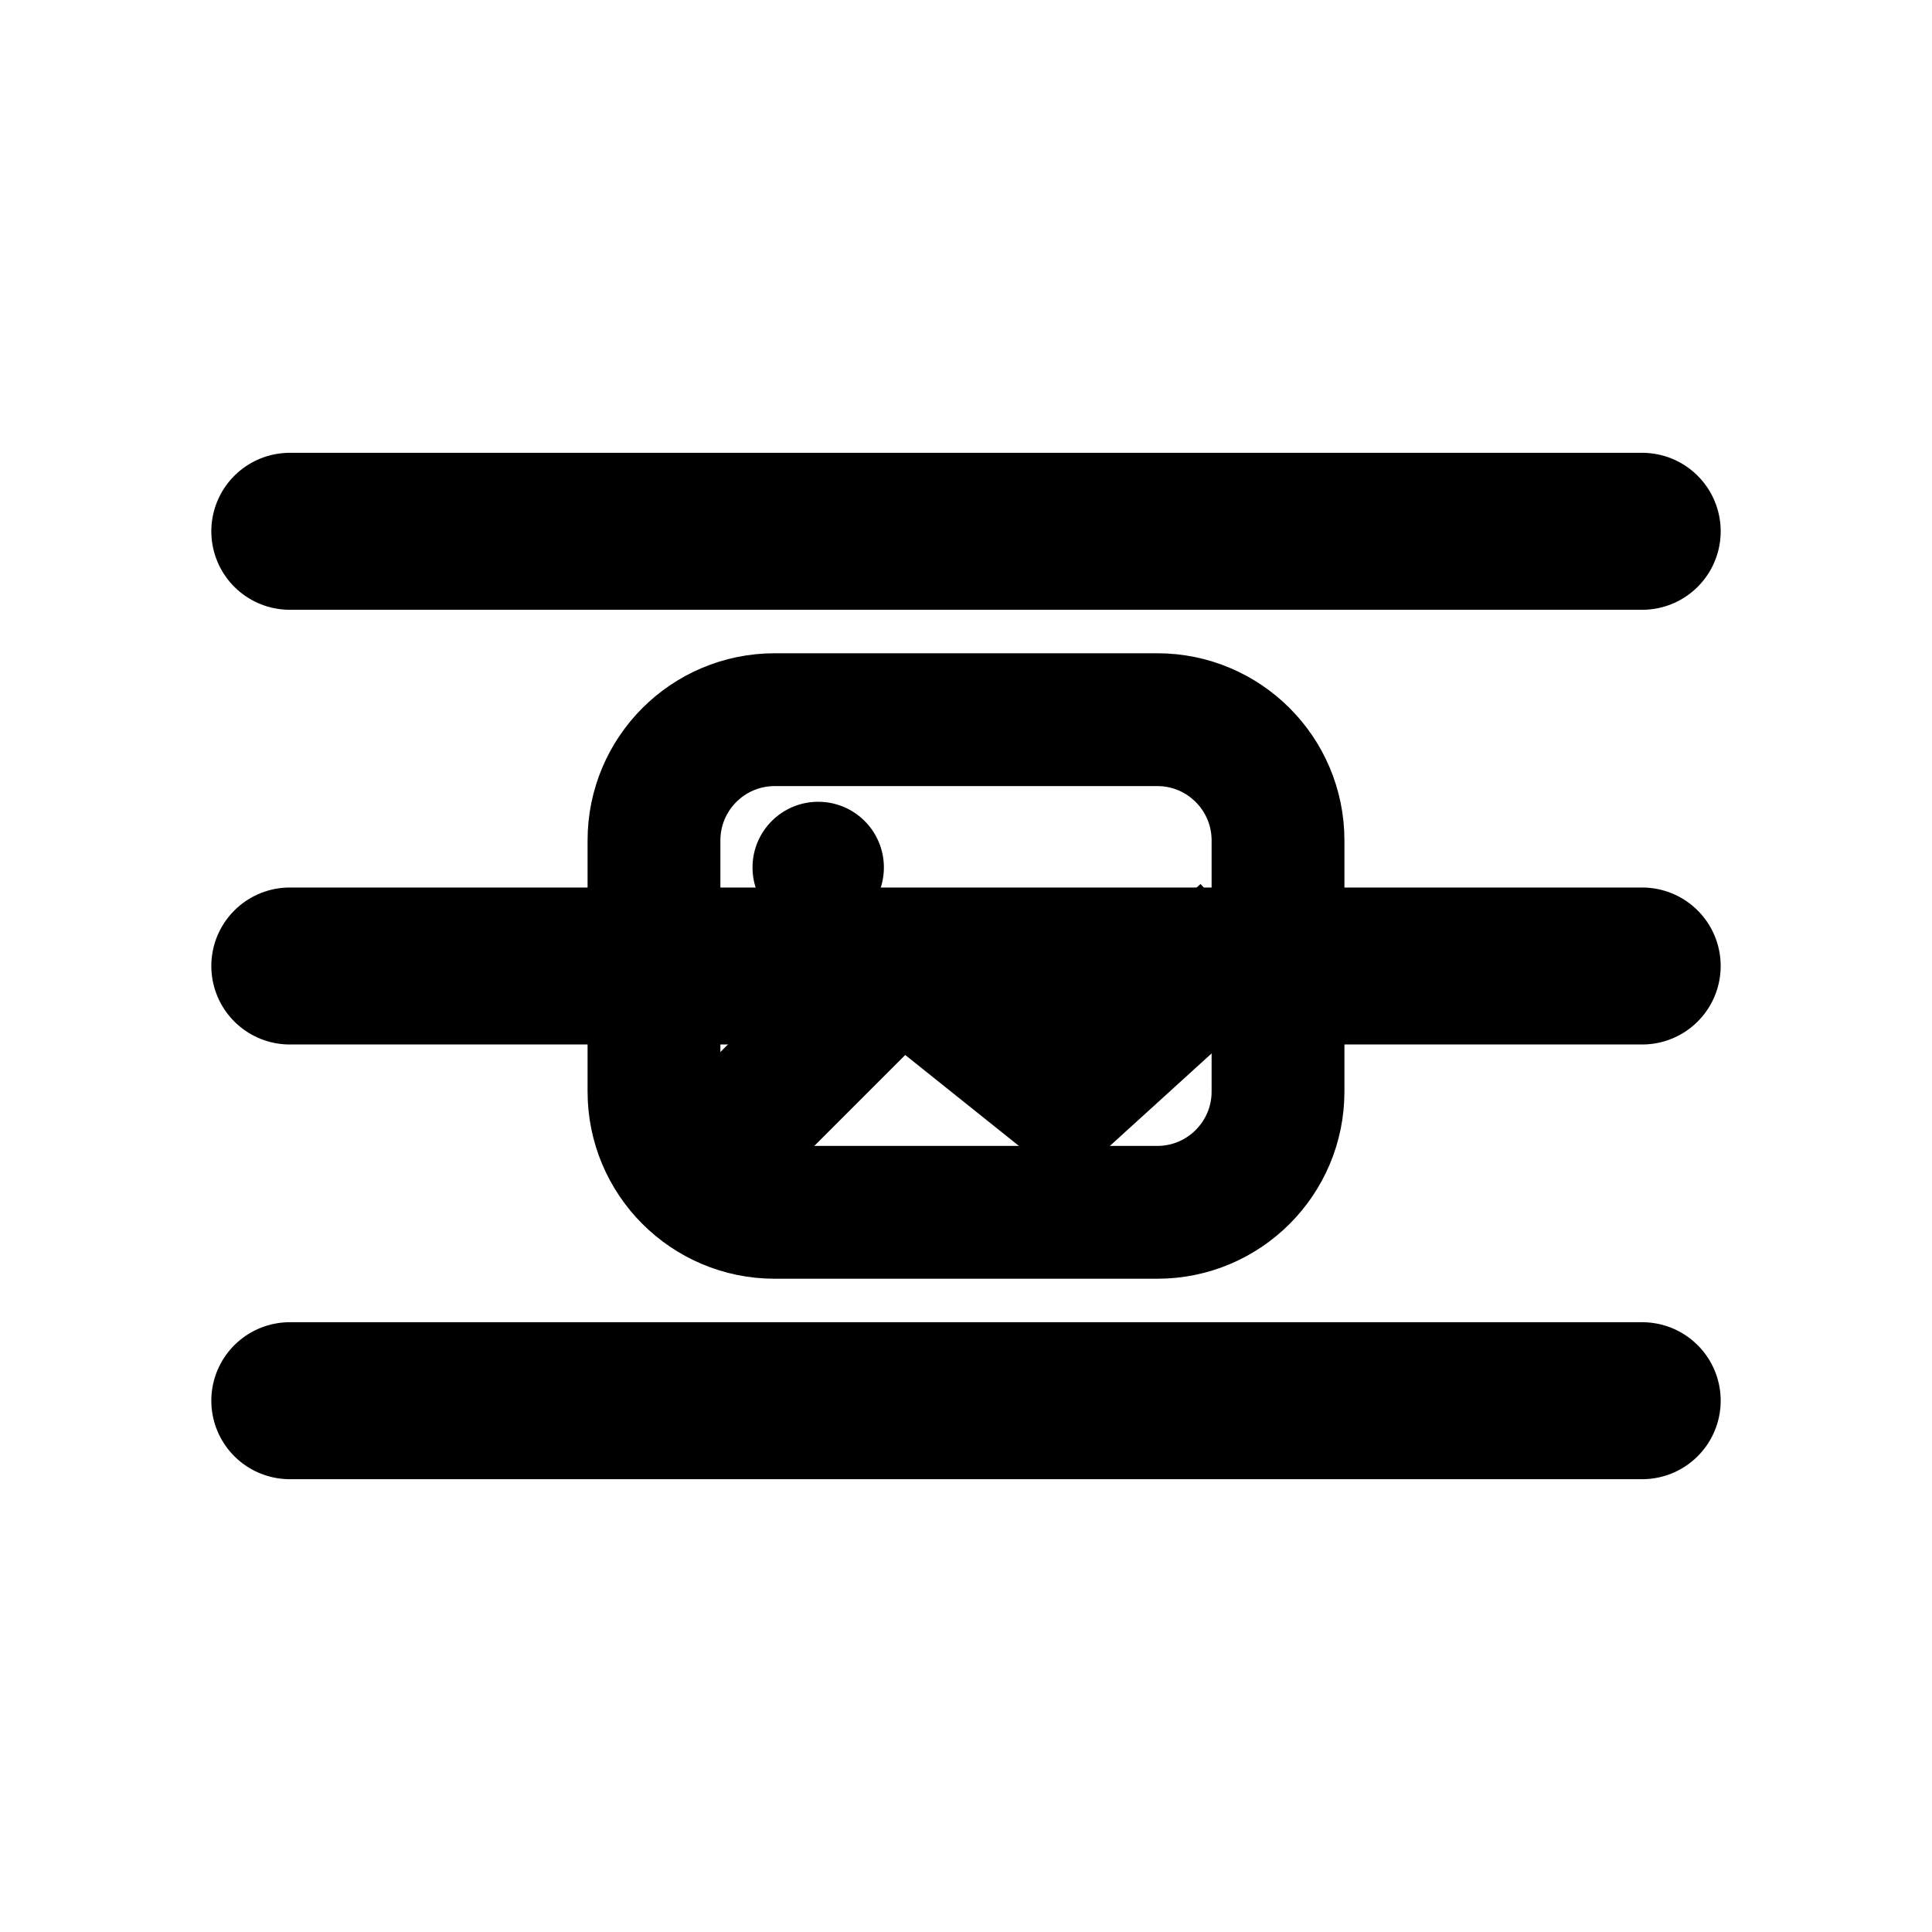
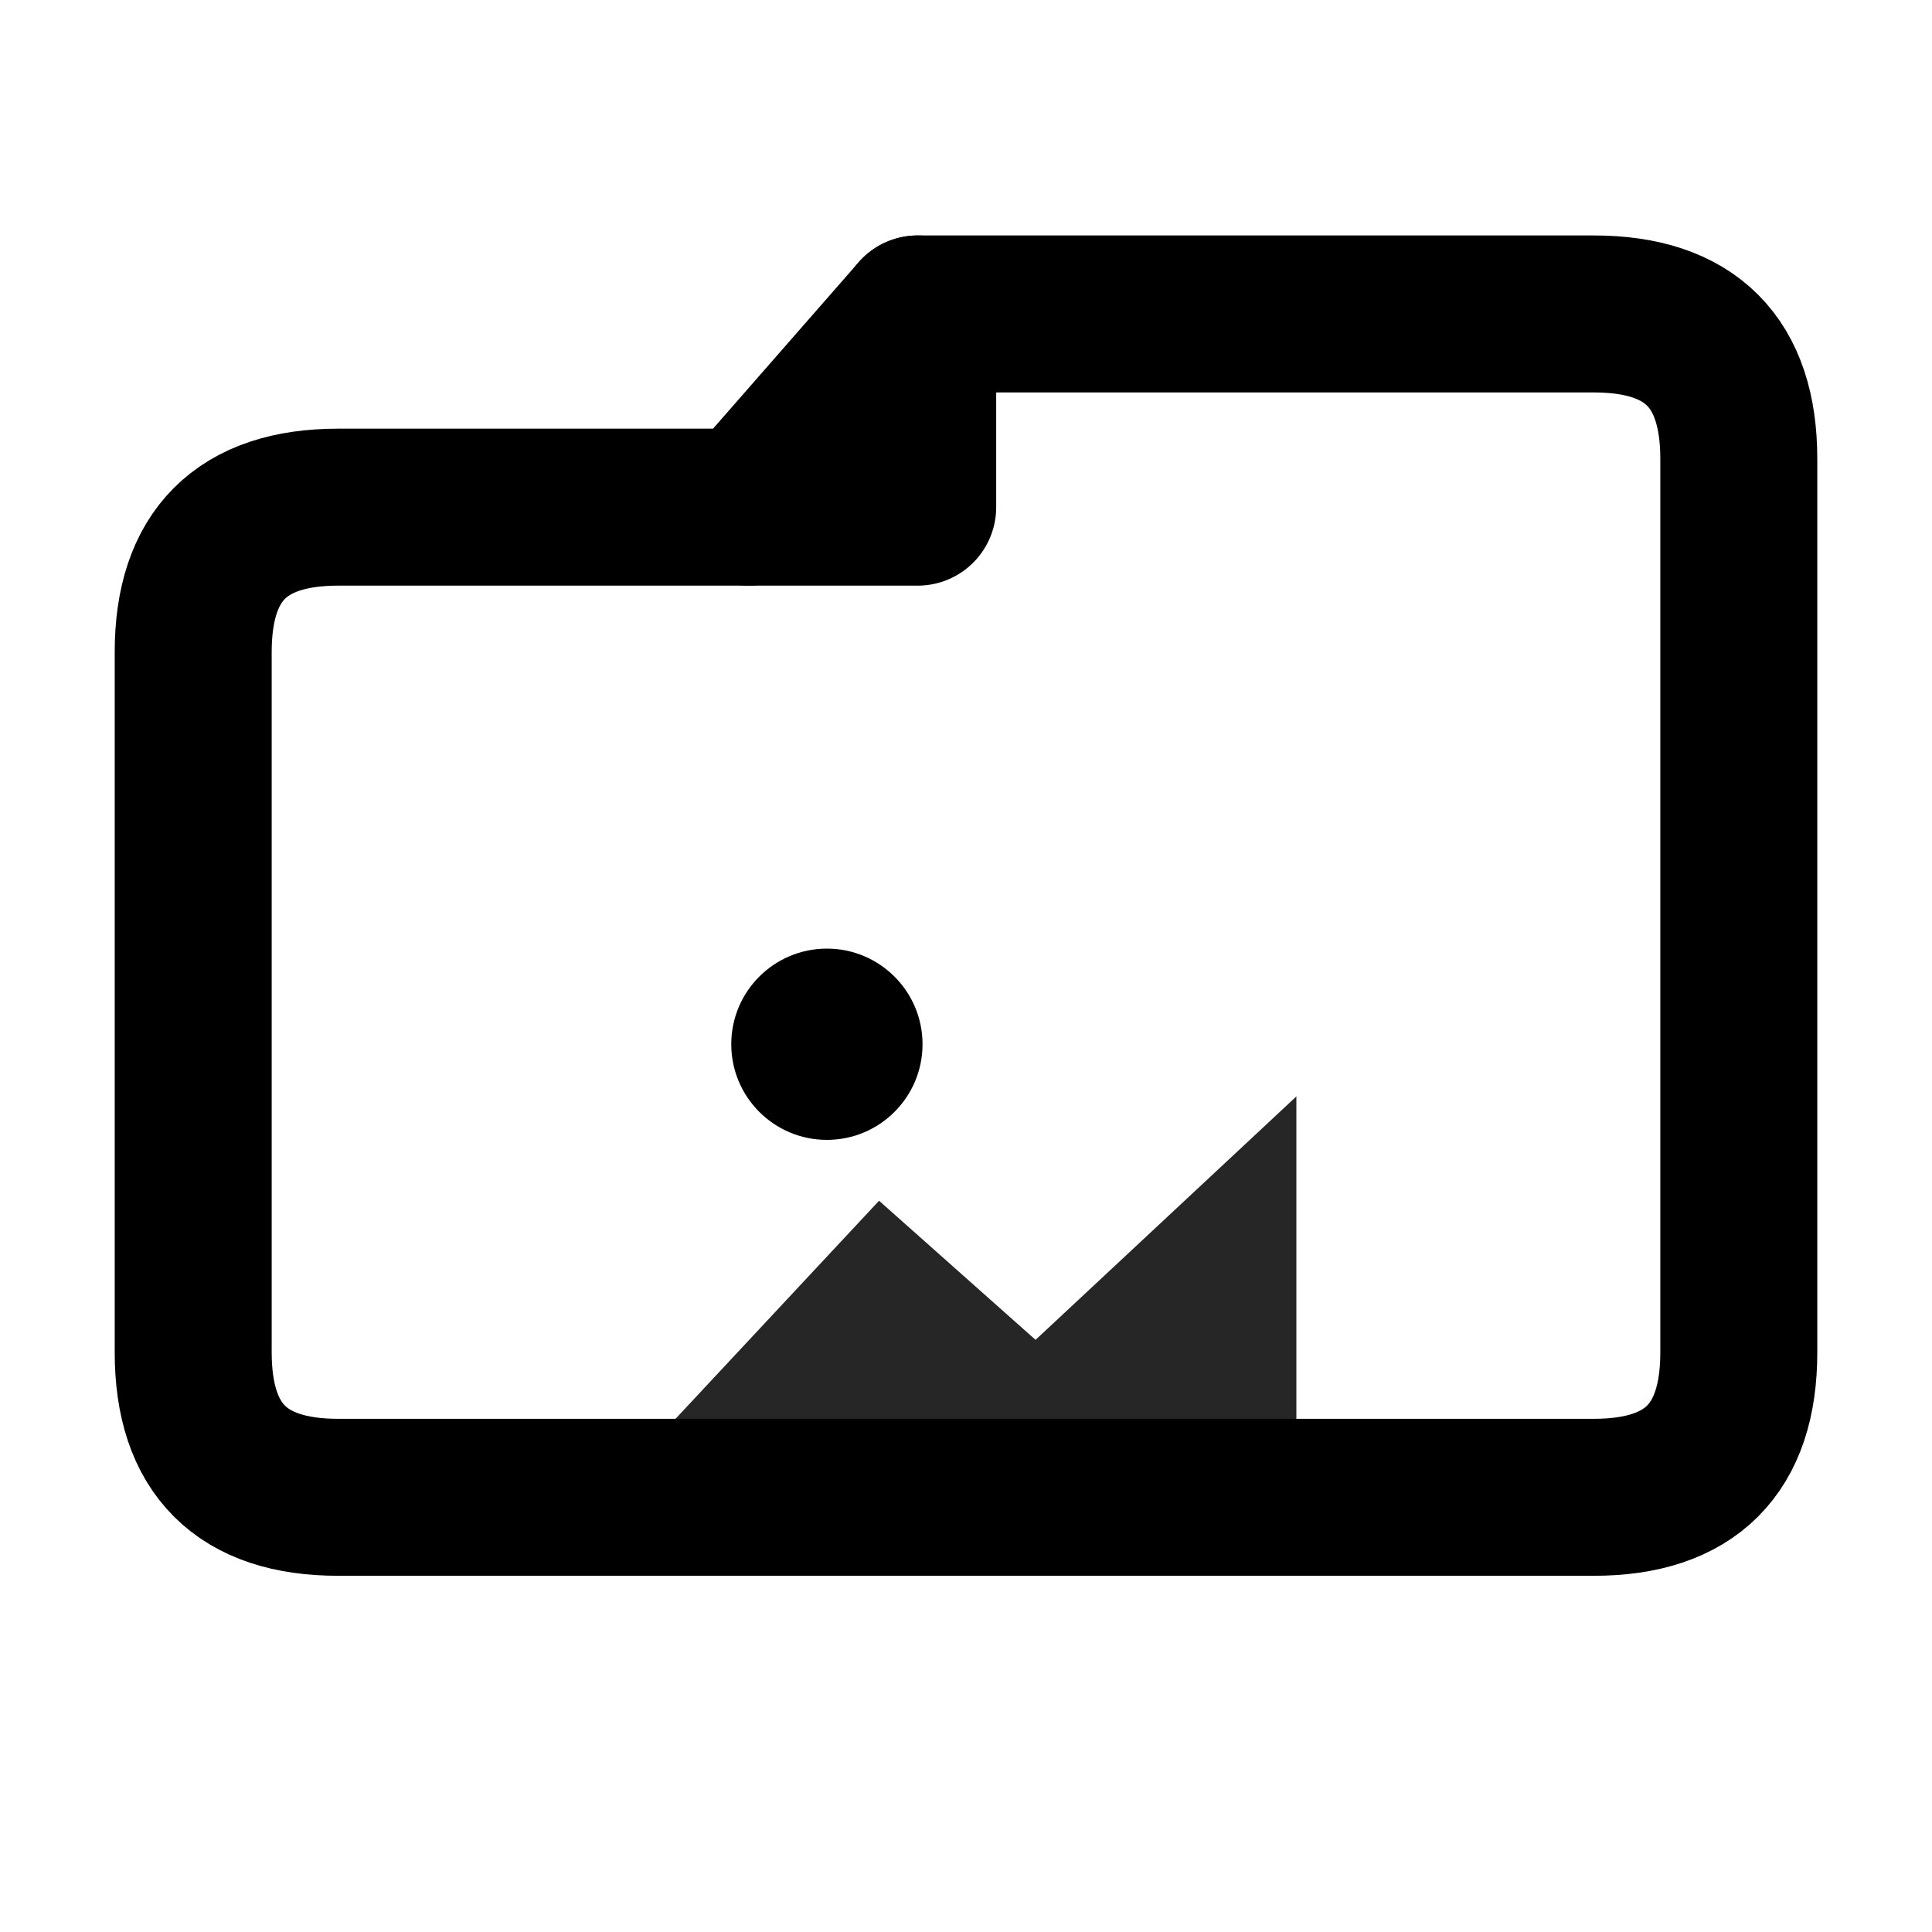
<svg xmlns="http://www.w3.org/2000/svg" viewBox="0 0 16 16">
-   <path d="M2.4 4.4h11.2M2.4 8h11.2M2.4 11.6h11.2" stroke="currentColor" stroke-width="1.3" stroke-linecap="round" />
-   <rect x="5.416" y="5.96" width="5.168" height="4.08" rx="1" fill="none" stroke="currentColor" stroke-width="1.1" />
-   <circle cx="6.776" cy="7.184" r="0.544" fill="currentColor" />
-   <path d="M5.688 9.768 7.456 8 8.816 9.088 10.312 7.728" fill="none" stroke="currentColor" stroke-width="1.1" stroke-linejoin="round" />
+   <path d="M1.6 5.4Q1.6 4.2 2.8 4.2H6.2L7.6 2.6H13.2Q14.4 2.6 14.4 3.8V11.2Q14.4 12.4 13.2 12.4H2.8Q1.6 12.4 1.6 11.2Z" fill="none" stroke="currentColor" stroke-width="1.3" stroke-linejoin="round" />
+   <path d="M6.2 4.2H7.6V2.6" fill="none" stroke="currentColor" stroke-width="1.3" stroke-linecap="round" stroke-linejoin="round" />
+   <circle cx="6.848" cy="8.648" r="0.792" fill="currentColor" />
+   <path d="M5.264 12.104 7.28 9.944 8.576 11.096 10.736 9.08v3.024Z" fill="currentColor" opacity="0.85" />
</svg>
